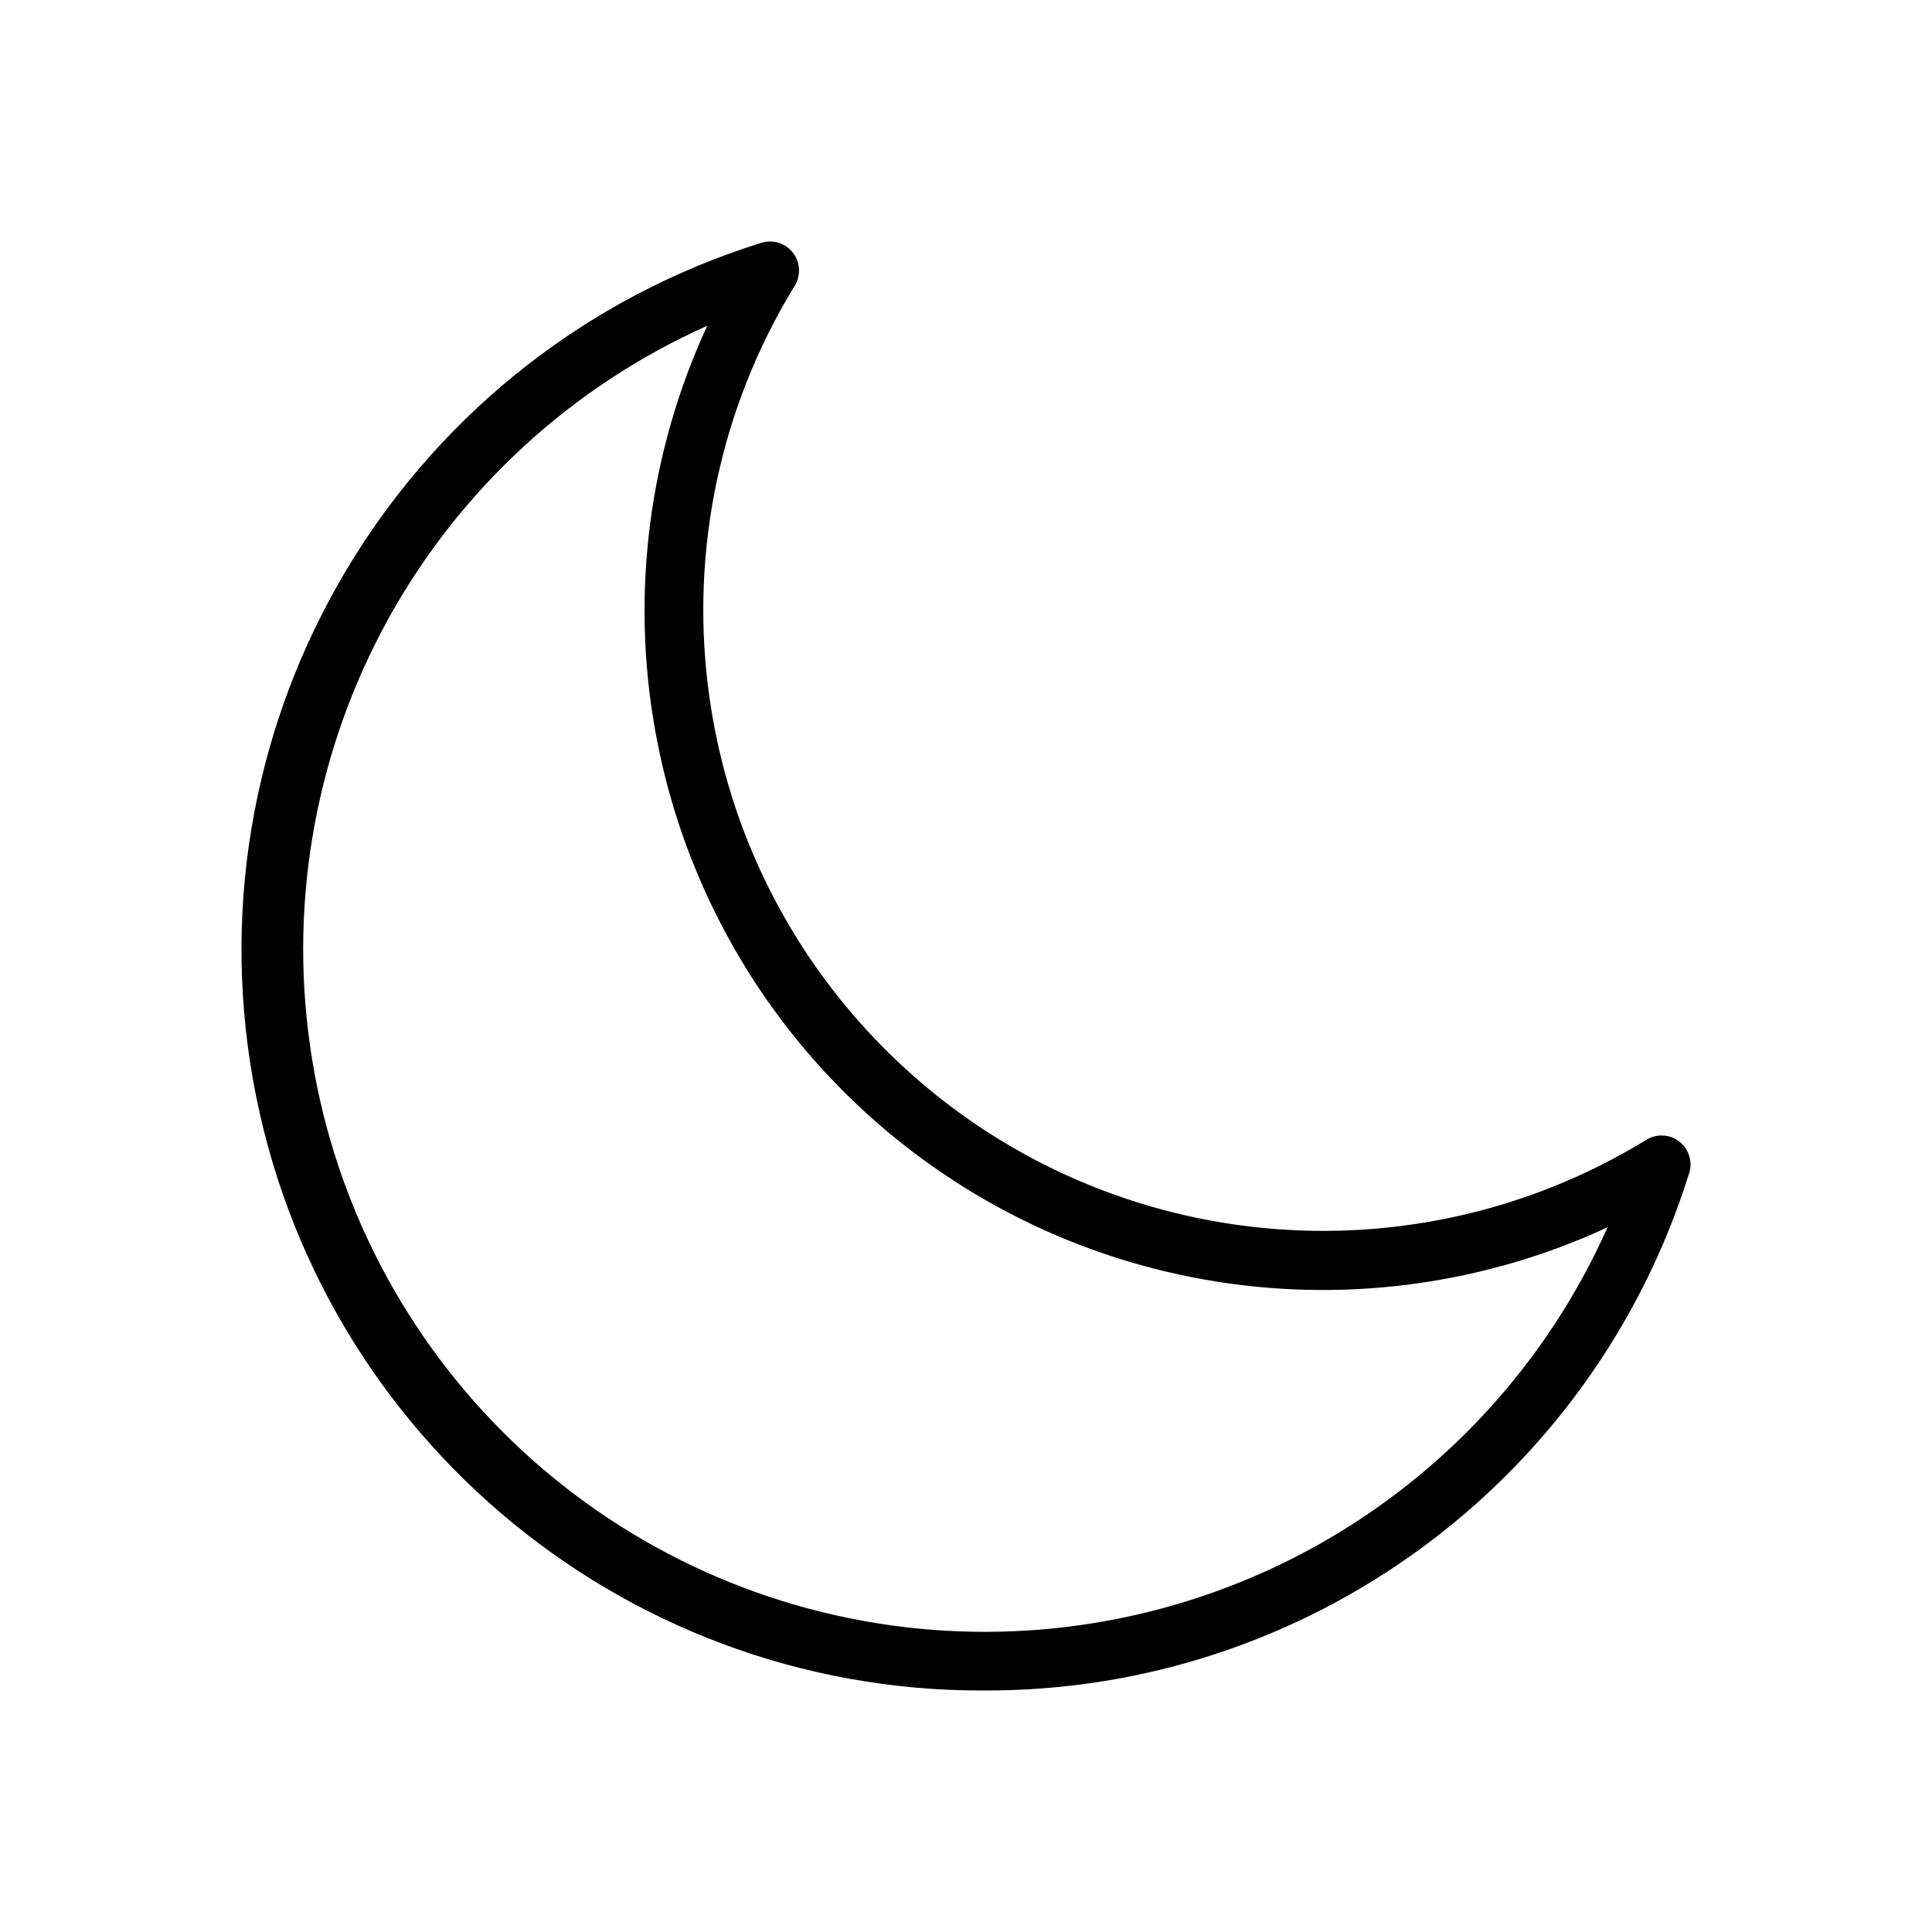
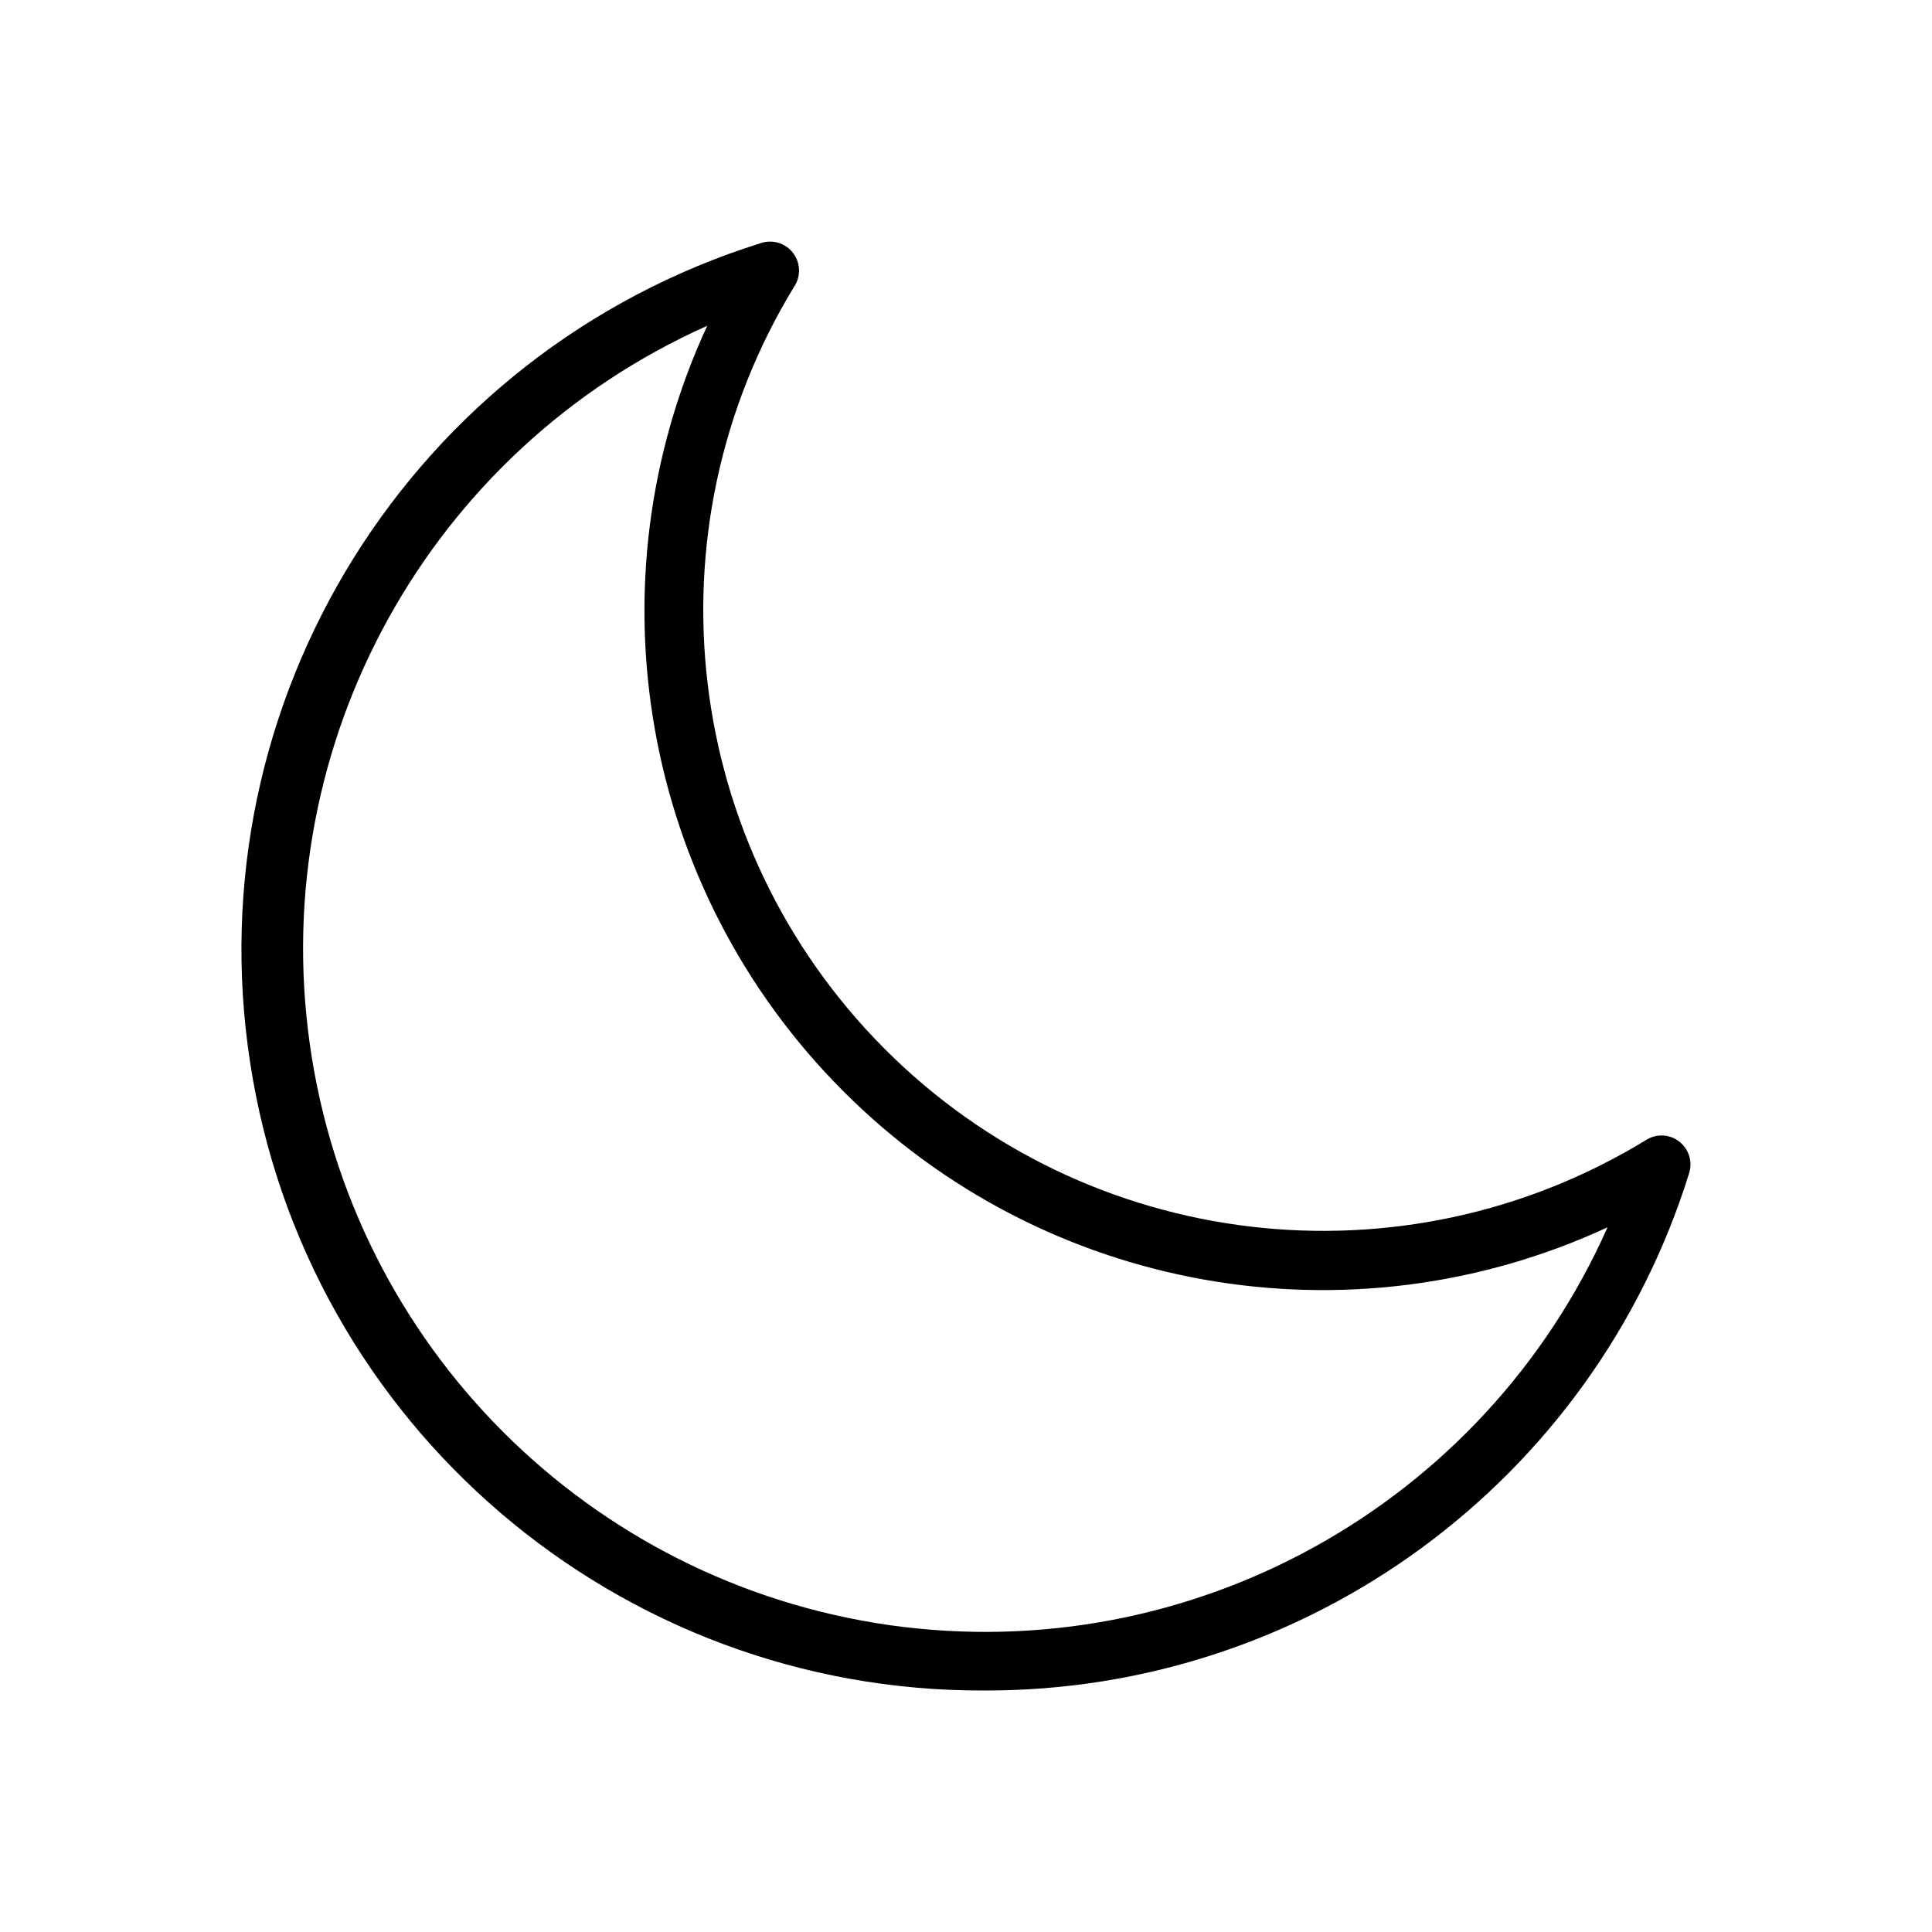
- <svg xmlns="http://www.w3.org/2000/svg" width="16" height="16" viewBox="0 0 16 16" fill="none">
-   <path d="M8.15 14C5.12 14.012 2.535 11.803 2.072 8.803C1.61 5.803 3.408 2.916 6.302 2.012C6.35 1.996 6.401 1.996 6.449 2.011C6.497 2.026 6.539 2.056 6.569 2.096C6.6 2.136 6.616 2.185 6.617 2.235C6.618 2.286 6.604 2.335 6.575 2.377C5.341 4.403 5.653 7.012 7.329 8.689C9.005 10.367 11.611 10.677 13.634 9.44C13.675 9.414 13.724 9.401 13.773 9.404C13.823 9.406 13.87 9.424 13.908 9.455C13.987 9.517 14.02 9.622 13.988 9.718C13.19 12.272 10.823 14.009 8.15 14ZM5.857 2.698C4.737 3.198 3.811 4.049 3.217 5.123C2.624 6.196 2.395 7.434 2.566 8.649C2.736 9.865 3.297 10.991 4.164 11.859C5.031 12.727 6.156 13.288 7.369 13.459C8.583 13.63 9.819 13.401 10.892 12.807C11.964 12.212 12.814 11.285 13.313 10.164C12.27 10.647 11.103 10.798 9.971 10.596C8.839 10.395 7.796 9.85 6.983 9.036C6.17 8.222 5.626 7.178 5.425 6.044C5.223 4.911 5.374 3.743 5.857 2.698V2.698Z" fill="black" />
+ <svg xmlns="http://www.w3.org/2000/svg" width="16" height="16" viewBox="0 0 16 16">
+   <path d="M8.15 14a6.127 6.127 0 0 1-6.078-5.197 6.133 6.133 0 0 1 4.23-6.79.24.24 0 0 1 .273.364 5.145 5.145 0 0 0 .754 6.312 5.129 5.129 0 0 0 6.305.751.237.237 0 0 1 .274.015.24.24 0 0 1 .08.263A6.097 6.097 0 0 1 8.15 14ZM5.857 2.698a5.65 5.65 0 0 0-3.291 5.951 5.655 5.655 0 0 0 4.803 4.81 5.641 5.641 0 0 0 5.944-3.295 5.61 5.61 0 0 1-6.33-1.128 5.626 5.626 0 0 1-1.126-6.338Z" />
</svg>
